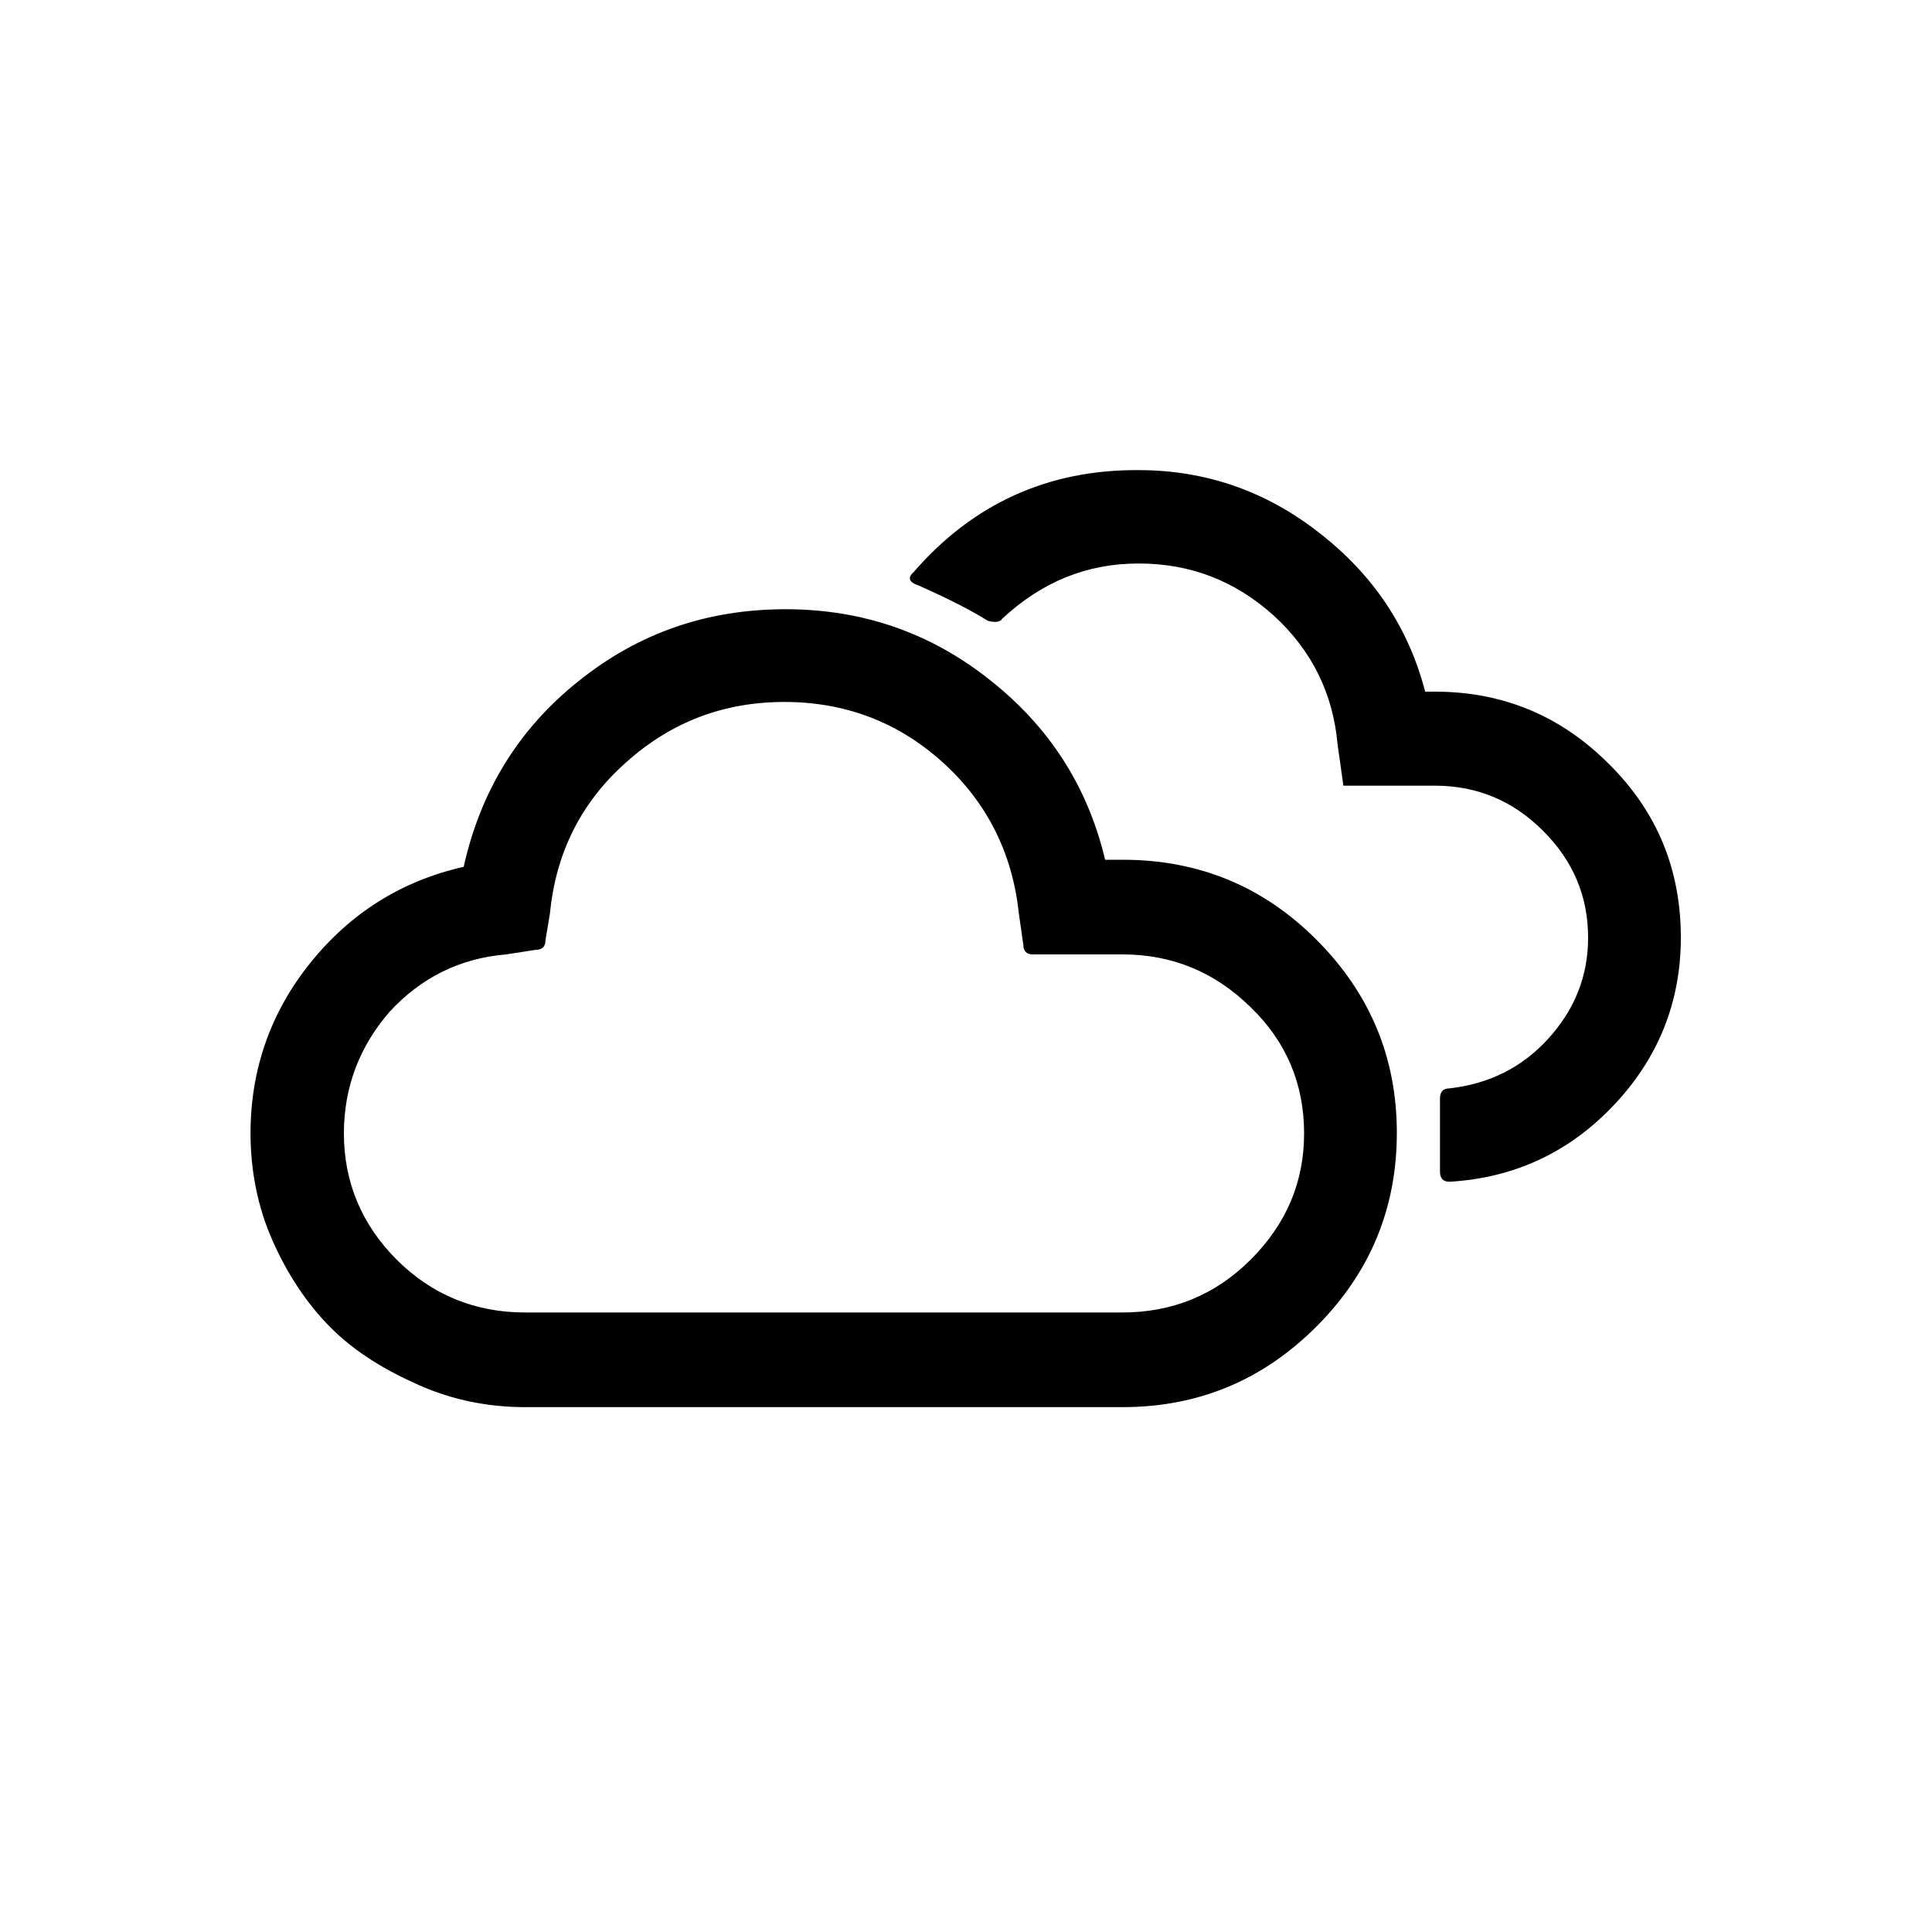
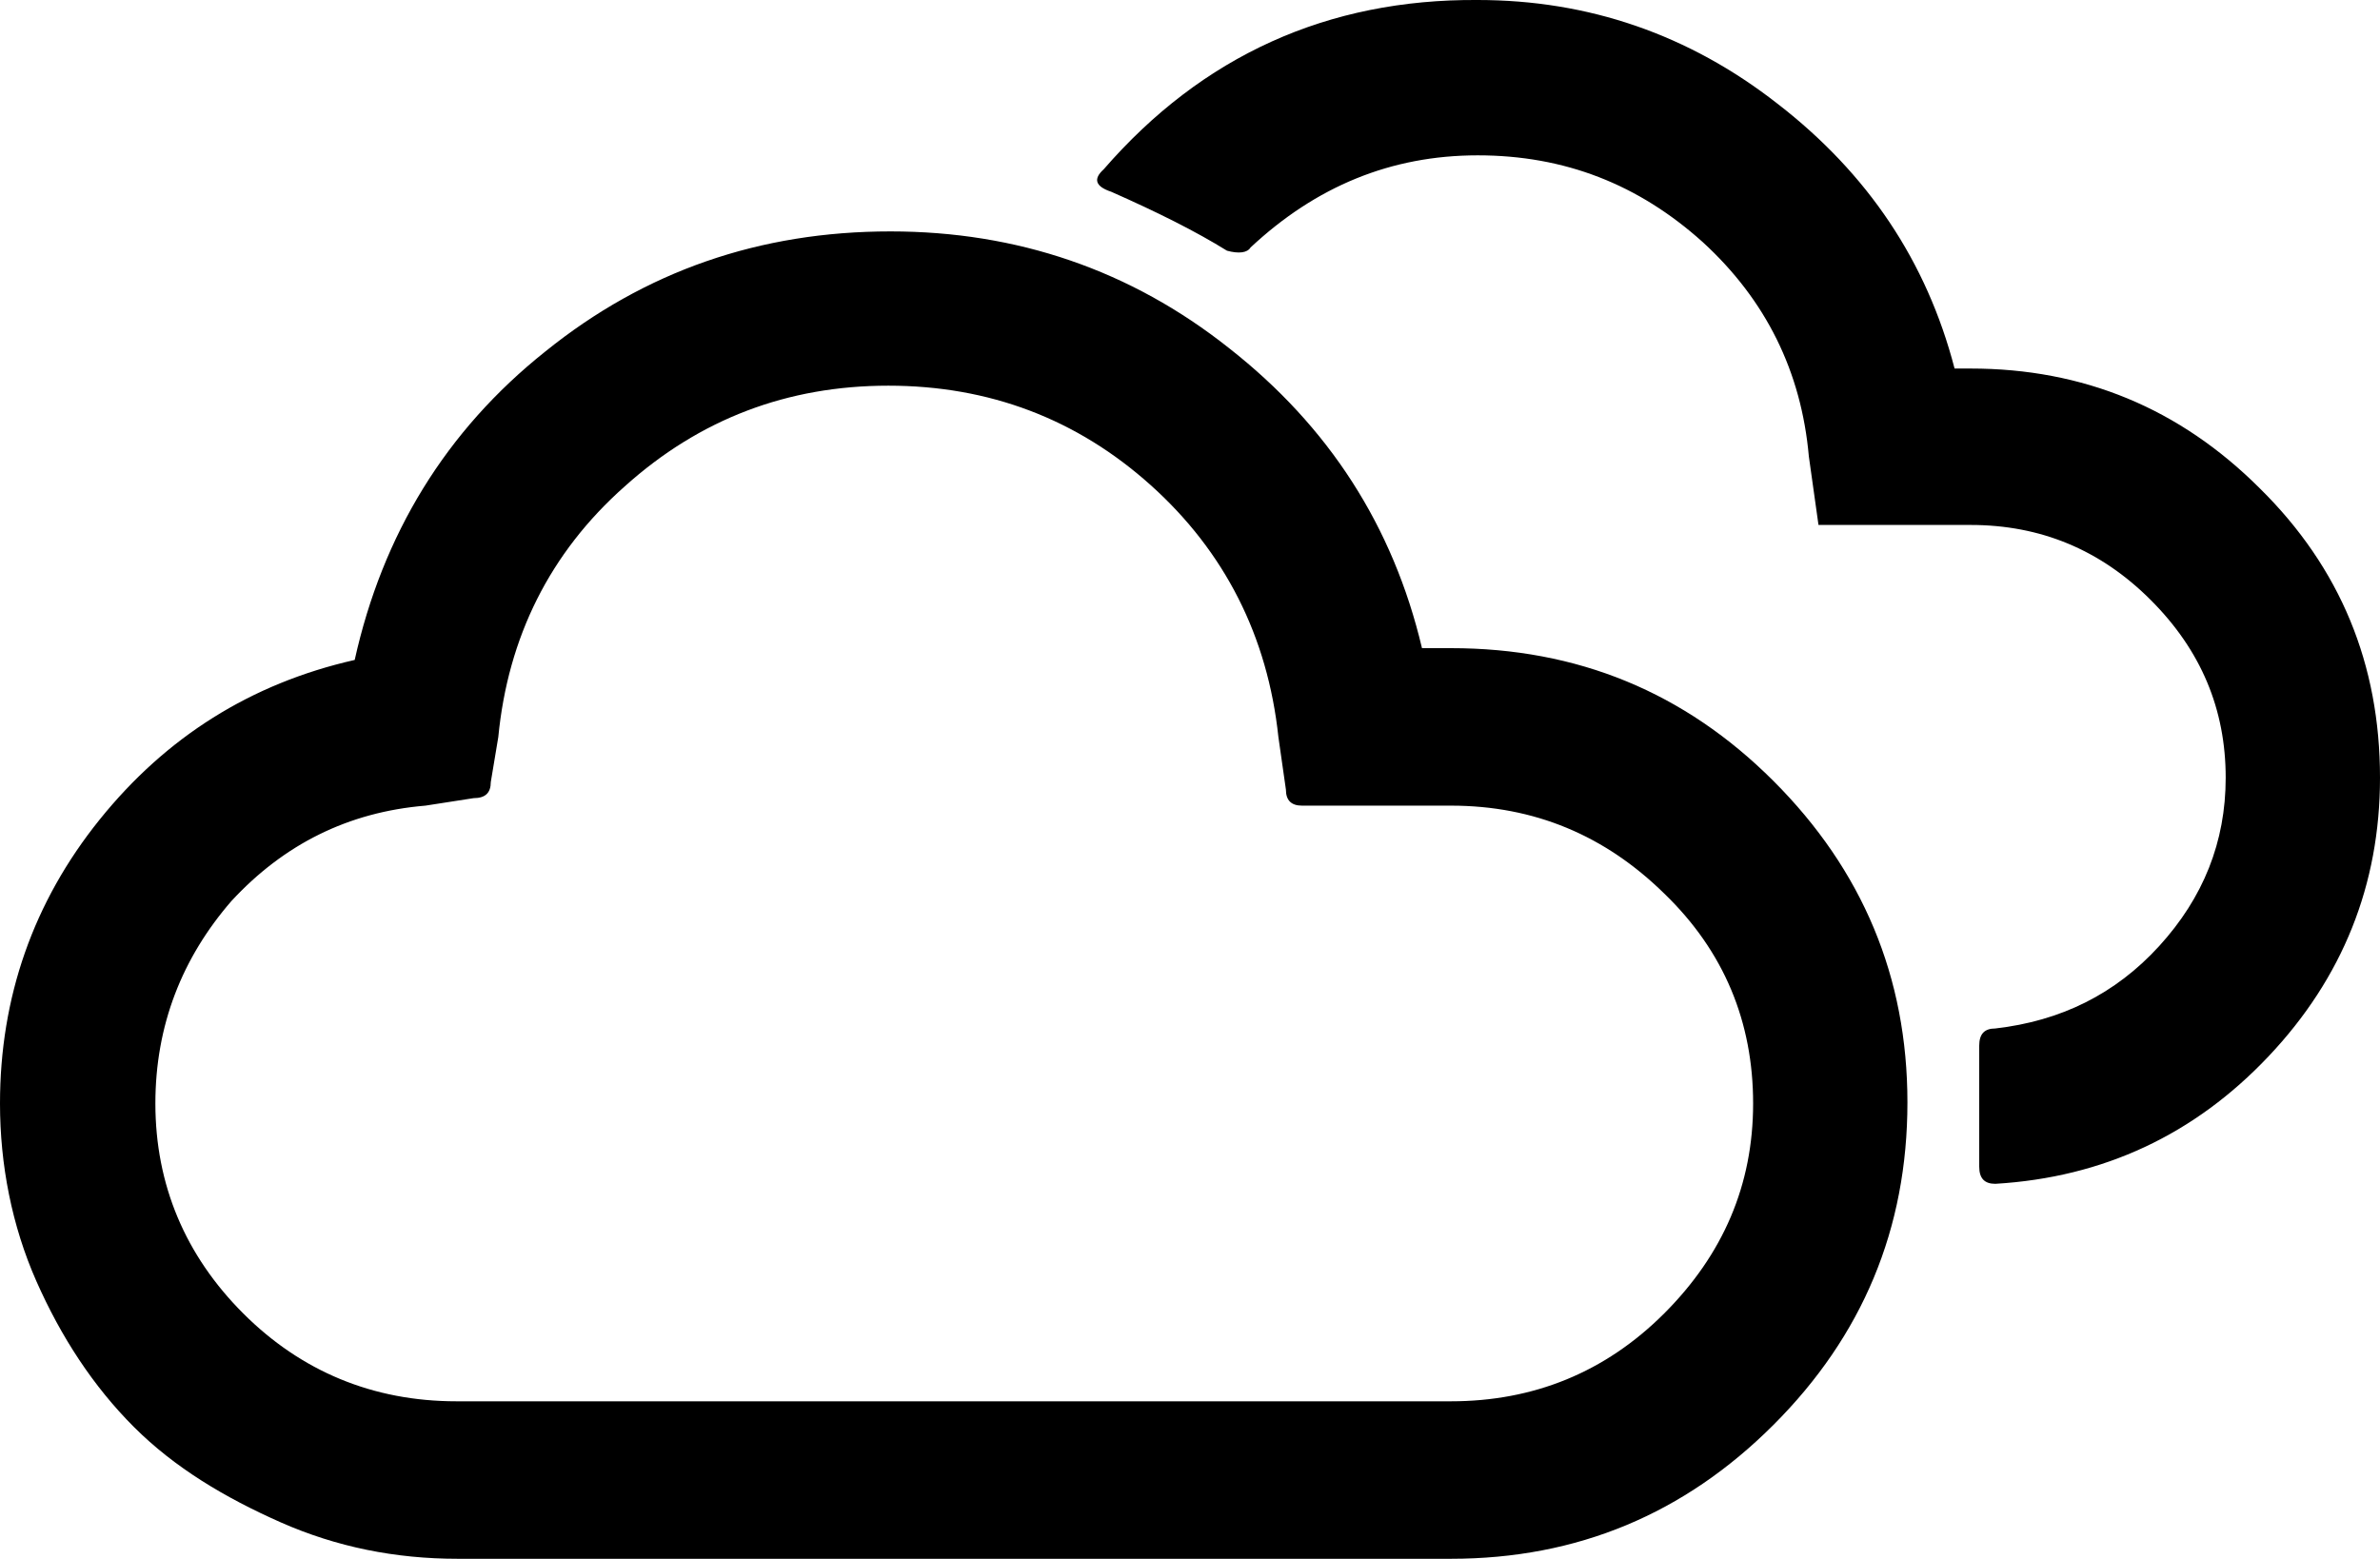
- <svg xmlns="http://www.w3.org/2000/svg" version="1.1" id="Layer_1" x="0px" y="0px" viewBox="0 0 30 30" style="enable-background:new 0 0 30 30;" xml:space="preserve">
-   <path d="M3.89,17.6c0-0.99,0.31-1.88,0.93-2.65s1.41-1.27,2.38-1.49c0.26-1.17,0.85-2.14,1.78-2.88c0.93-0.75,2-1.12,3.22-1.12  c1.18,0,2.24,0.36,3.16,1.09c0.93,0.73,1.53,1.66,1.8,2.8h0.27c1.18,0,2.18,0.41,3.01,1.24s1.25,1.83,1.25,3  c0,1.18-0.42,2.18-1.25,3.01s-1.83,1.25-3.01,1.25H8.16c-0.58,0-1.13-0.11-1.65-0.34S5.52,21,5.14,20.62  c-0.38-0.38-0.68-0.84-0.91-1.36S3.89,18.17,3.89,17.6z M5.34,17.6c0,0.76,0.28,1.42,0.82,1.96s1.21,0.82,1.99,0.82h9.28  c0.77,0,1.44-0.27,1.99-0.82c0.55-0.55,0.83-1.2,0.83-1.96c0-0.76-0.27-1.42-0.83-1.96c-0.55-0.54-1.21-0.82-1.99-0.82h-1.39  c-0.1,0-0.15-0.05-0.15-0.15l-0.07-0.49c-0.1-0.94-0.5-1.73-1.19-2.35s-1.51-0.93-2.45-0.93c-0.94,0-1.76,0.31-2.46,0.94  c-0.7,0.62-1.09,1.41-1.18,2.34l-0.07,0.42c0,0.1-0.05,0.15-0.16,0.15l-0.45,0.07c-0.72,0.06-1.32,0.36-1.81,0.89  C5.59,16.24,5.34,16.87,5.34,17.6z M14.19,8.88c-0.1,0.09-0.08,0.16,0.07,0.21c0.43,0.19,0.79,0.37,1.08,0.55  c0.11,0.03,0.19,0.02,0.22-0.03c0.61-0.57,1.31-0.86,2.12-0.86c0.81,0,1.5,0.27,2.1,0.81c0.59,0.54,0.92,1.21,0.99,2l0.09,0.64h1.42  c0.65,0,1.21,0.23,1.68,0.7c0.47,0.47,0.7,1.02,0.7,1.66c0,0.6-0.21,1.12-0.62,1.57s-0.92,0.7-1.53,0.77c-0.1,0-0.15,0.05-0.15,0.16  v1.13c0,0.11,0.05,0.16,0.15,0.16c1.01-0.06,1.86-0.46,2.55-1.19s1.04-1.6,1.04-2.6c0-1.06-0.37-1.96-1.12-2.7  c-0.75-0.75-1.65-1.12-2.7-1.12h-0.15c-0.26-1-0.81-1.82-1.65-2.47c-0.83-0.65-1.77-0.97-2.8-0.97C16.28,7.29,15.11,7.82,14.19,8.88  z" />
+ <svg xmlns="http://www.w3.org/2000/svg" version="1.1" id="Layer_1" x="0px" y="0px" viewBox="0 0 22.21 14.55" xml:space="preserve" width="22.21" height="14.55">
+   <defs id="defs43" />
+   <path d="M 0,10.3 C 0,9.31 0.31,8.42 0.93,7.65 c 0.62,-0.77 1.41,-1.27 2.38,-1.49 0.26,-1.17 0.85,-2.14 1.78,-2.88 0.93,-0.75 2,-1.12 3.22,-1.12 1.18,0 2.24,0.36 3.16,1.09 0.93,0.73 1.53,1.66 1.8,2.8 h 0.27 c 1.18,0 2.18,0.41 3.01,1.24 0.83,0.83 1.25,1.83 1.25,3 0,1.18 -0.42,2.18 -1.25,3.01 -0.83,0.83 -1.83,1.25 -3.01,1.25 H 4.27 c -0.58,0 -1.13,-0.11 -1.65,-0.34 -0.52,-0.23 -0.99,-0.51 -1.37,-0.89 -0.38,-0.38 -0.68,-0.84 -0.91,-1.36 -0.23,-0.52 -0.34,-1.09 -0.34,-1.66 z m 1.45,0 c 0,0.76 0.28,1.42 0.82,1.96 0.54,0.54 1.21,0.82 1.99,0.82 h 9.28 c 0.77,0 1.44,-0.27 1.99,-0.82 0.55,-0.55 0.83,-1.2 0.83,-1.96 0,-0.76 -0.27,-1.42 -0.83,-1.96 -0.55,-0.54 -1.21,-0.82 -1.99,-0.82 h -1.39 c -0.1,0 -0.15,-0.05 -0.15,-0.15 l -0.07,-0.49 c -0.1,-0.94 -0.5,-1.73 -1.19,-2.35 -0.69,-0.62 -1.51,-0.93 -2.45,-0.93 -0.94,0 -1.76,0.31 -2.46,0.94 -0.7,0.62 -1.09,1.41 -1.18,2.34 l -0.07,0.42 c 0,0.1 -0.05,0.15 -0.16,0.15 l -0.45,0.07 c -0.72,0.06 -1.32,0.36 -1.81,0.89 -0.46,0.53 -0.71,1.16 -0.71,1.89 z M 10.3,1.58 c -0.1,0.09 -0.08,0.16 0.07,0.21 0.43,0.19 0.79,0.37 1.08,0.55 0.11,0.03 0.19,0.02 0.22,-0.03 0.61,-0.57 1.31,-0.86 2.12,-0.86 0.81,0 1.5,0.27 2.1,0.81 0.59,0.54 0.92,1.21 0.99,2 l 0.09,0.64 h 1.42 c 0.65,0 1.21,0.23 1.68,0.7 0.47,0.47 0.7,1.02 0.7,1.66 0,0.6 -0.21,1.12 -0.62,1.57 -0.41,0.45 -0.92,0.7 -1.53,0.77 -0.1,0 -0.15,0.05 -0.15,0.16 v 1.13 c 0,0.11 0.05,0.16 0.15,0.16 1.01,-0.06 1.86,-0.46 2.55,-1.19 0.69,-0.73 1.04,-1.6 1.04,-2.6 0,-1.06 -0.37,-1.96 -1.12,-2.7 -0.75,-0.75 -1.65,-1.12 -2.7,-1.12 h -0.15 c -0.26,-1 -0.81,-1.82 -1.65,-2.47 -0.83,-0.65 -1.77,-0.97 -2.8,-0.97 C 12.39,-0.01 11.22,0.52 10.3,1.58 Z" id="path38" />
</svg>
